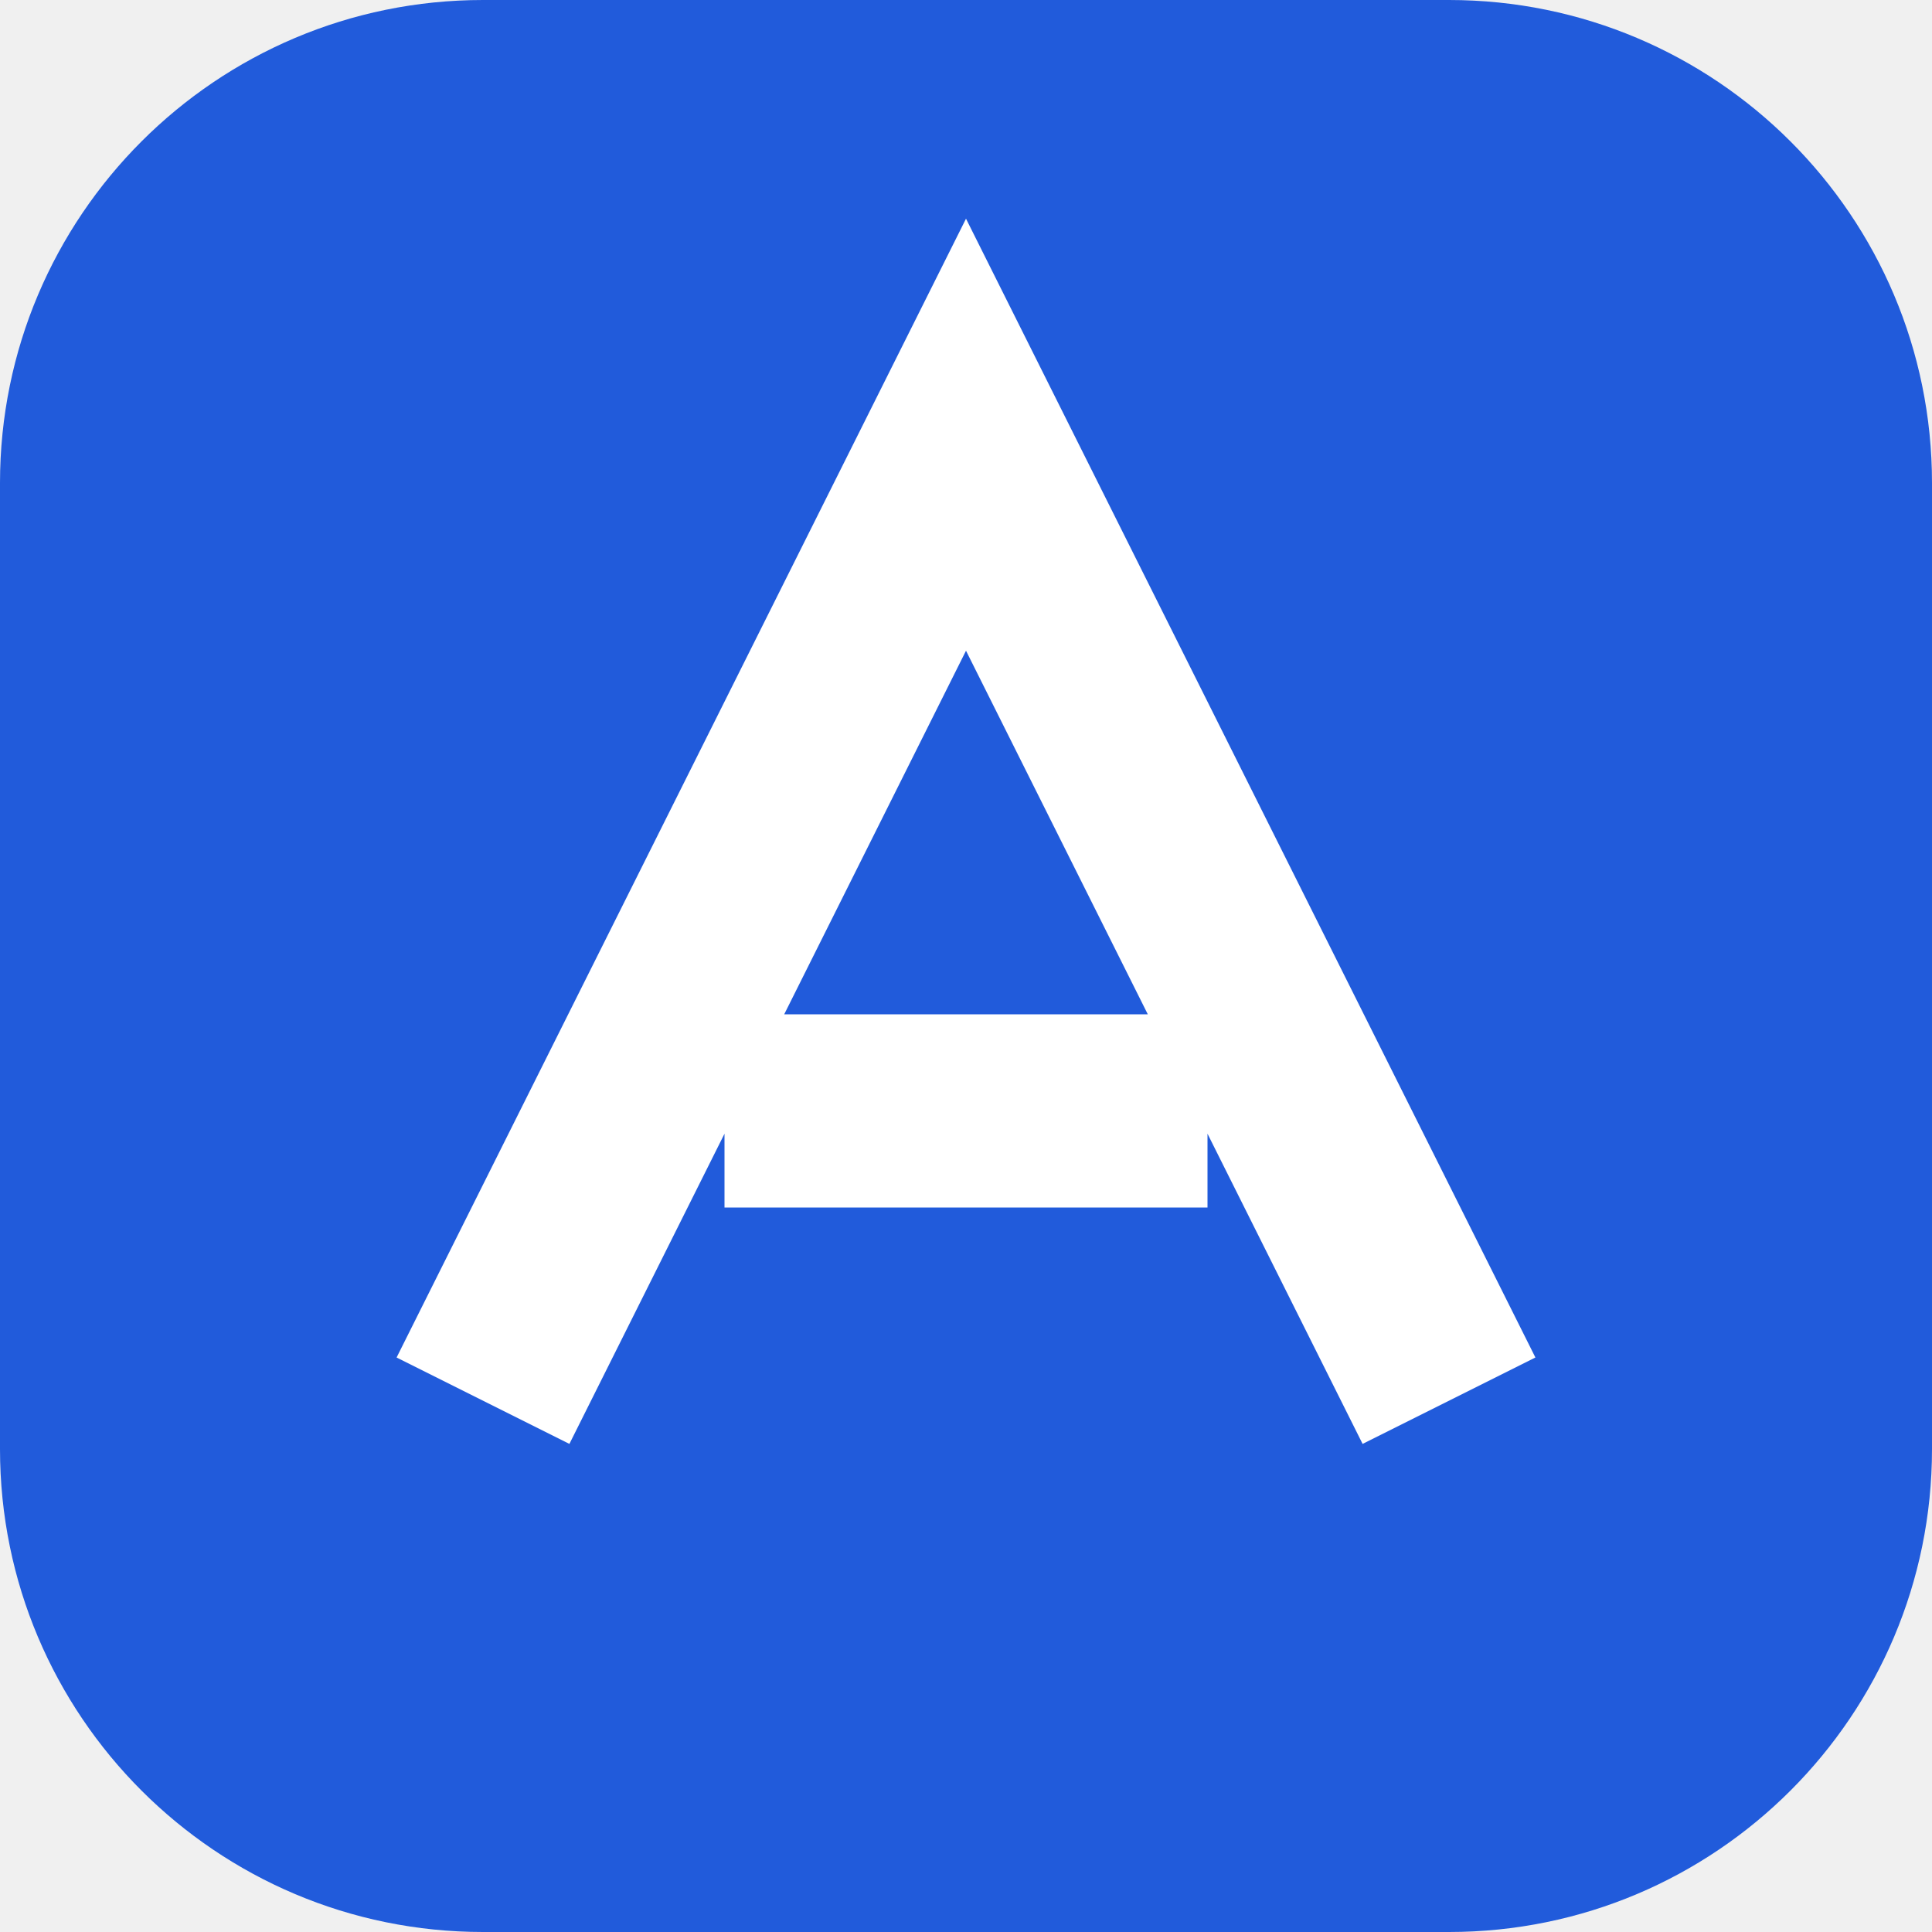
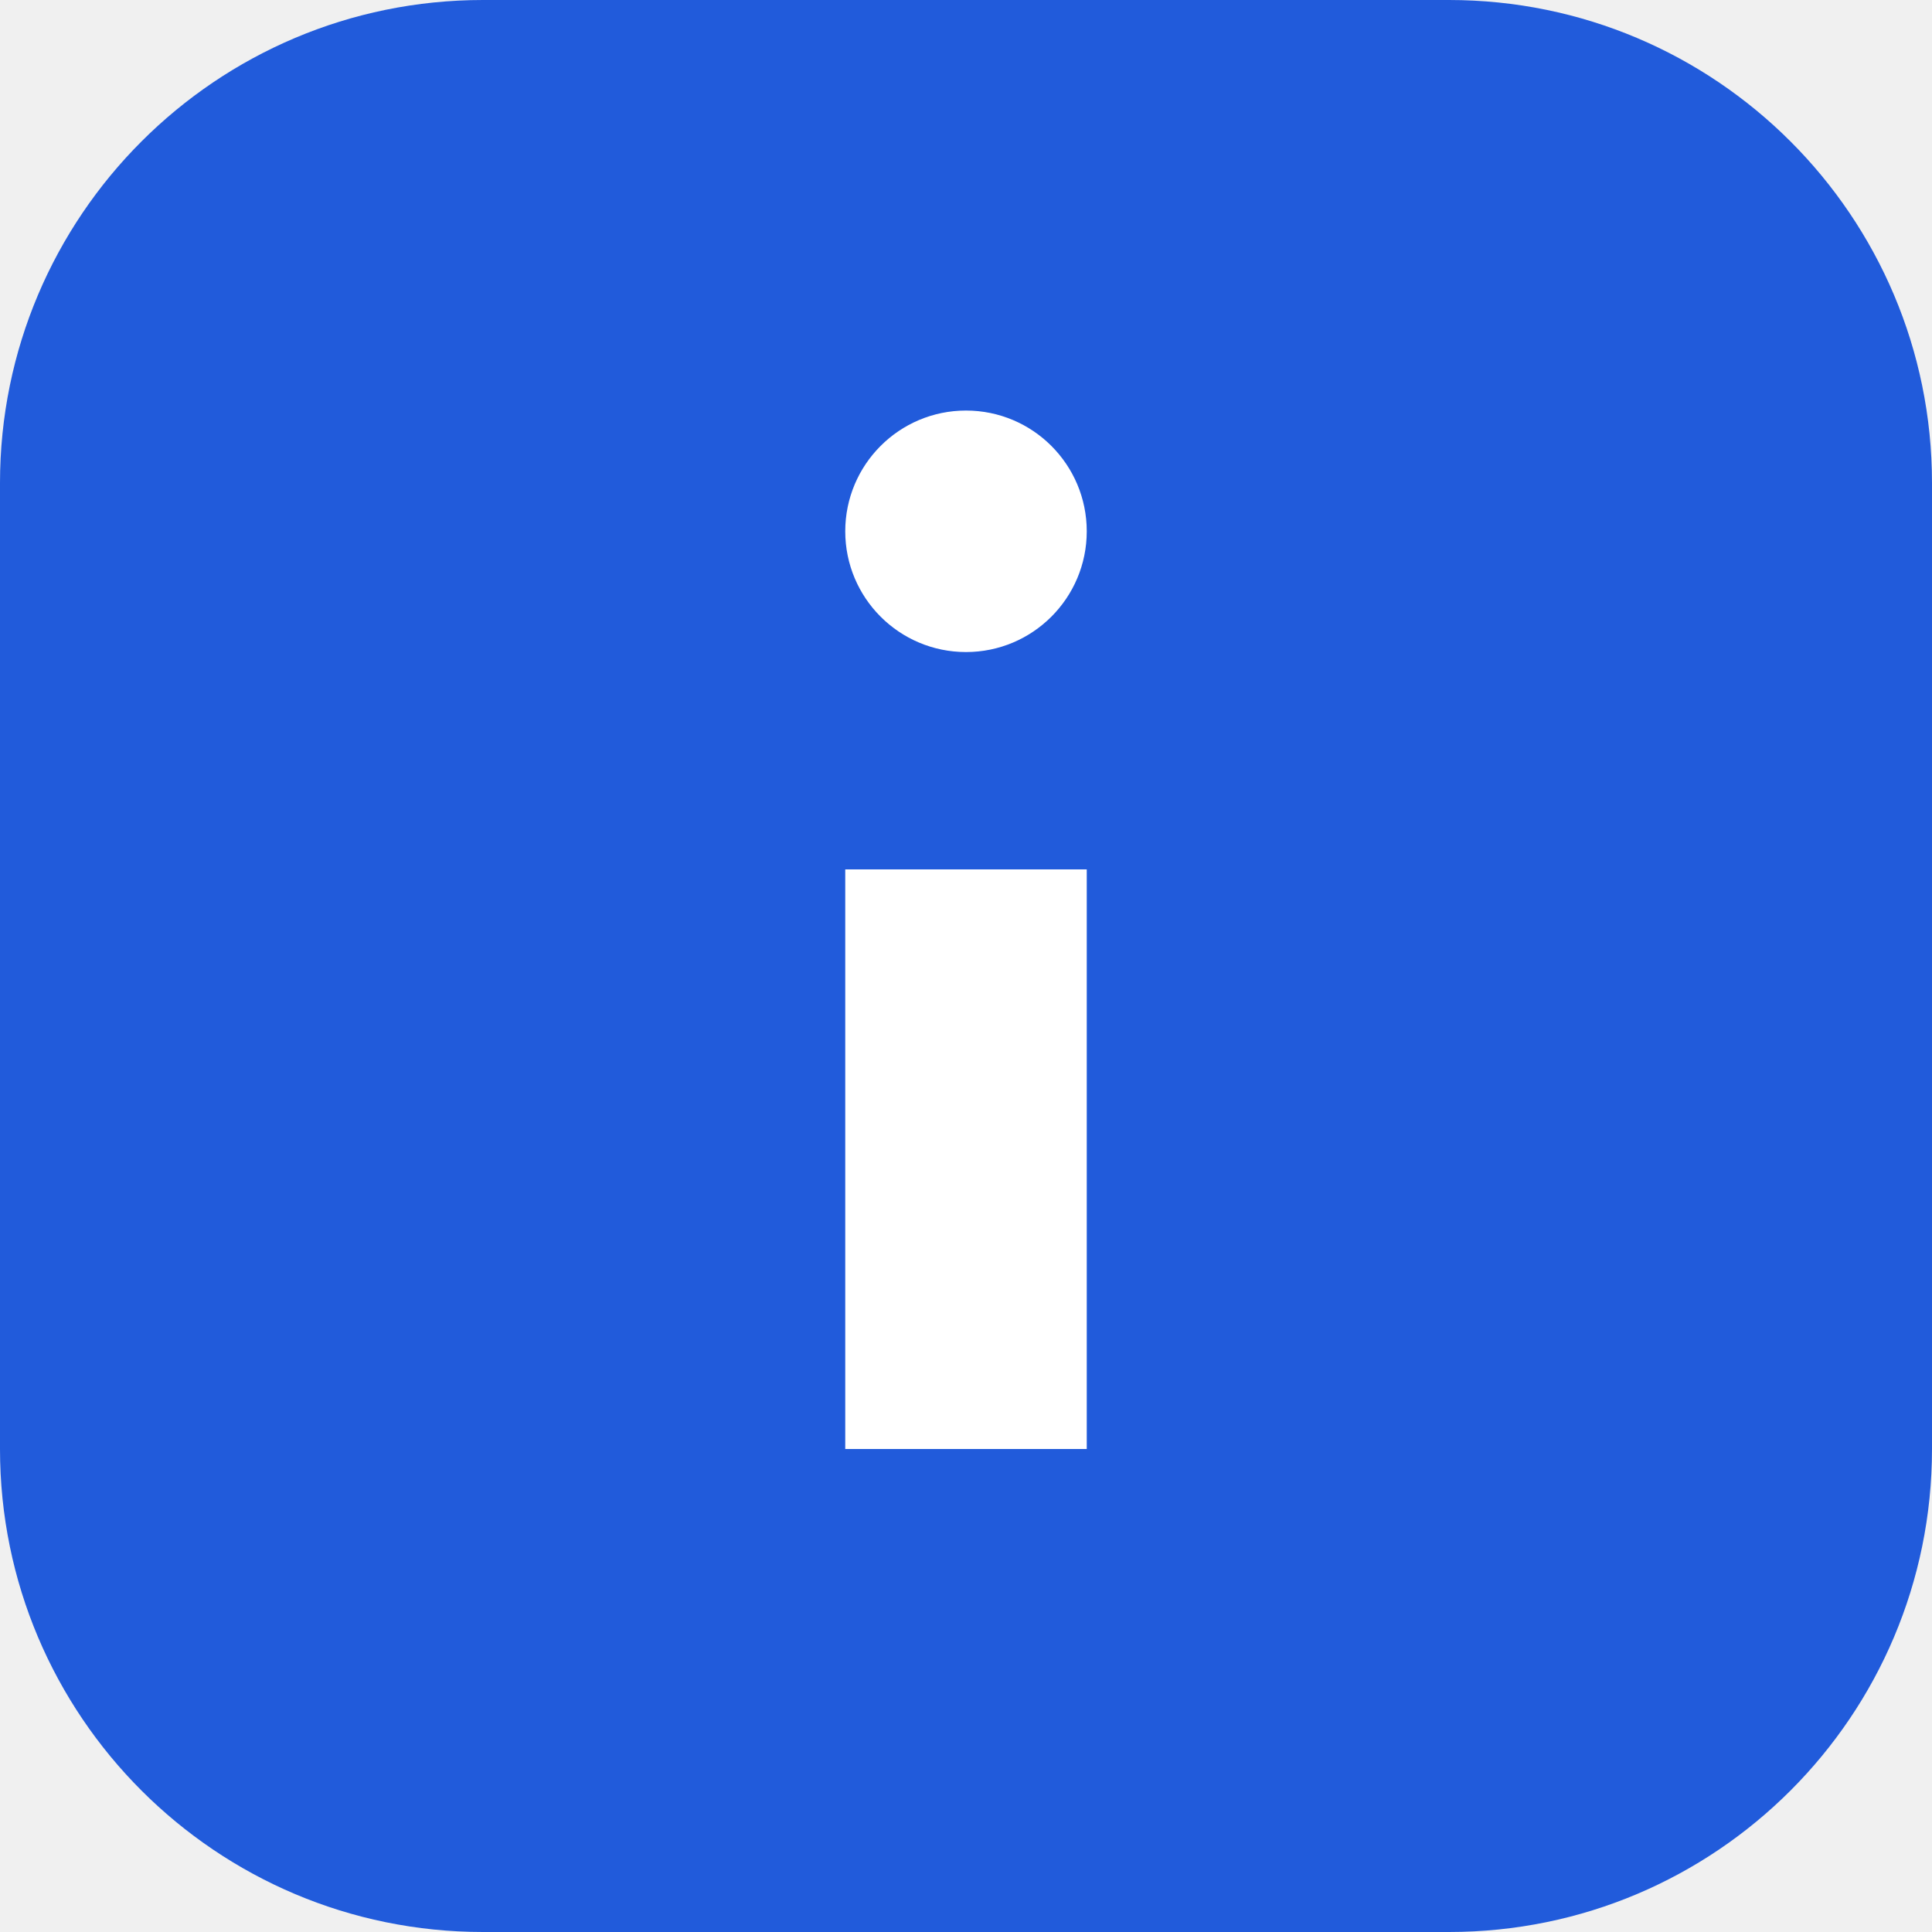
<svg xmlns="http://www.w3.org/2000/svg" viewBox="0 0 40 40">
  <rect width="40" height="40" rx="10" fill="#215bdb" />
-   <path d="M10 29 20 9l10 20M15 23h10" stroke="white" stroke-width="4" fill="none" />
+   <circle cx="20" cy="11" r="2.5" fill="white" />
+   <path d="M20 18v12" stroke="white" stroke-width="5" />
</svg>
